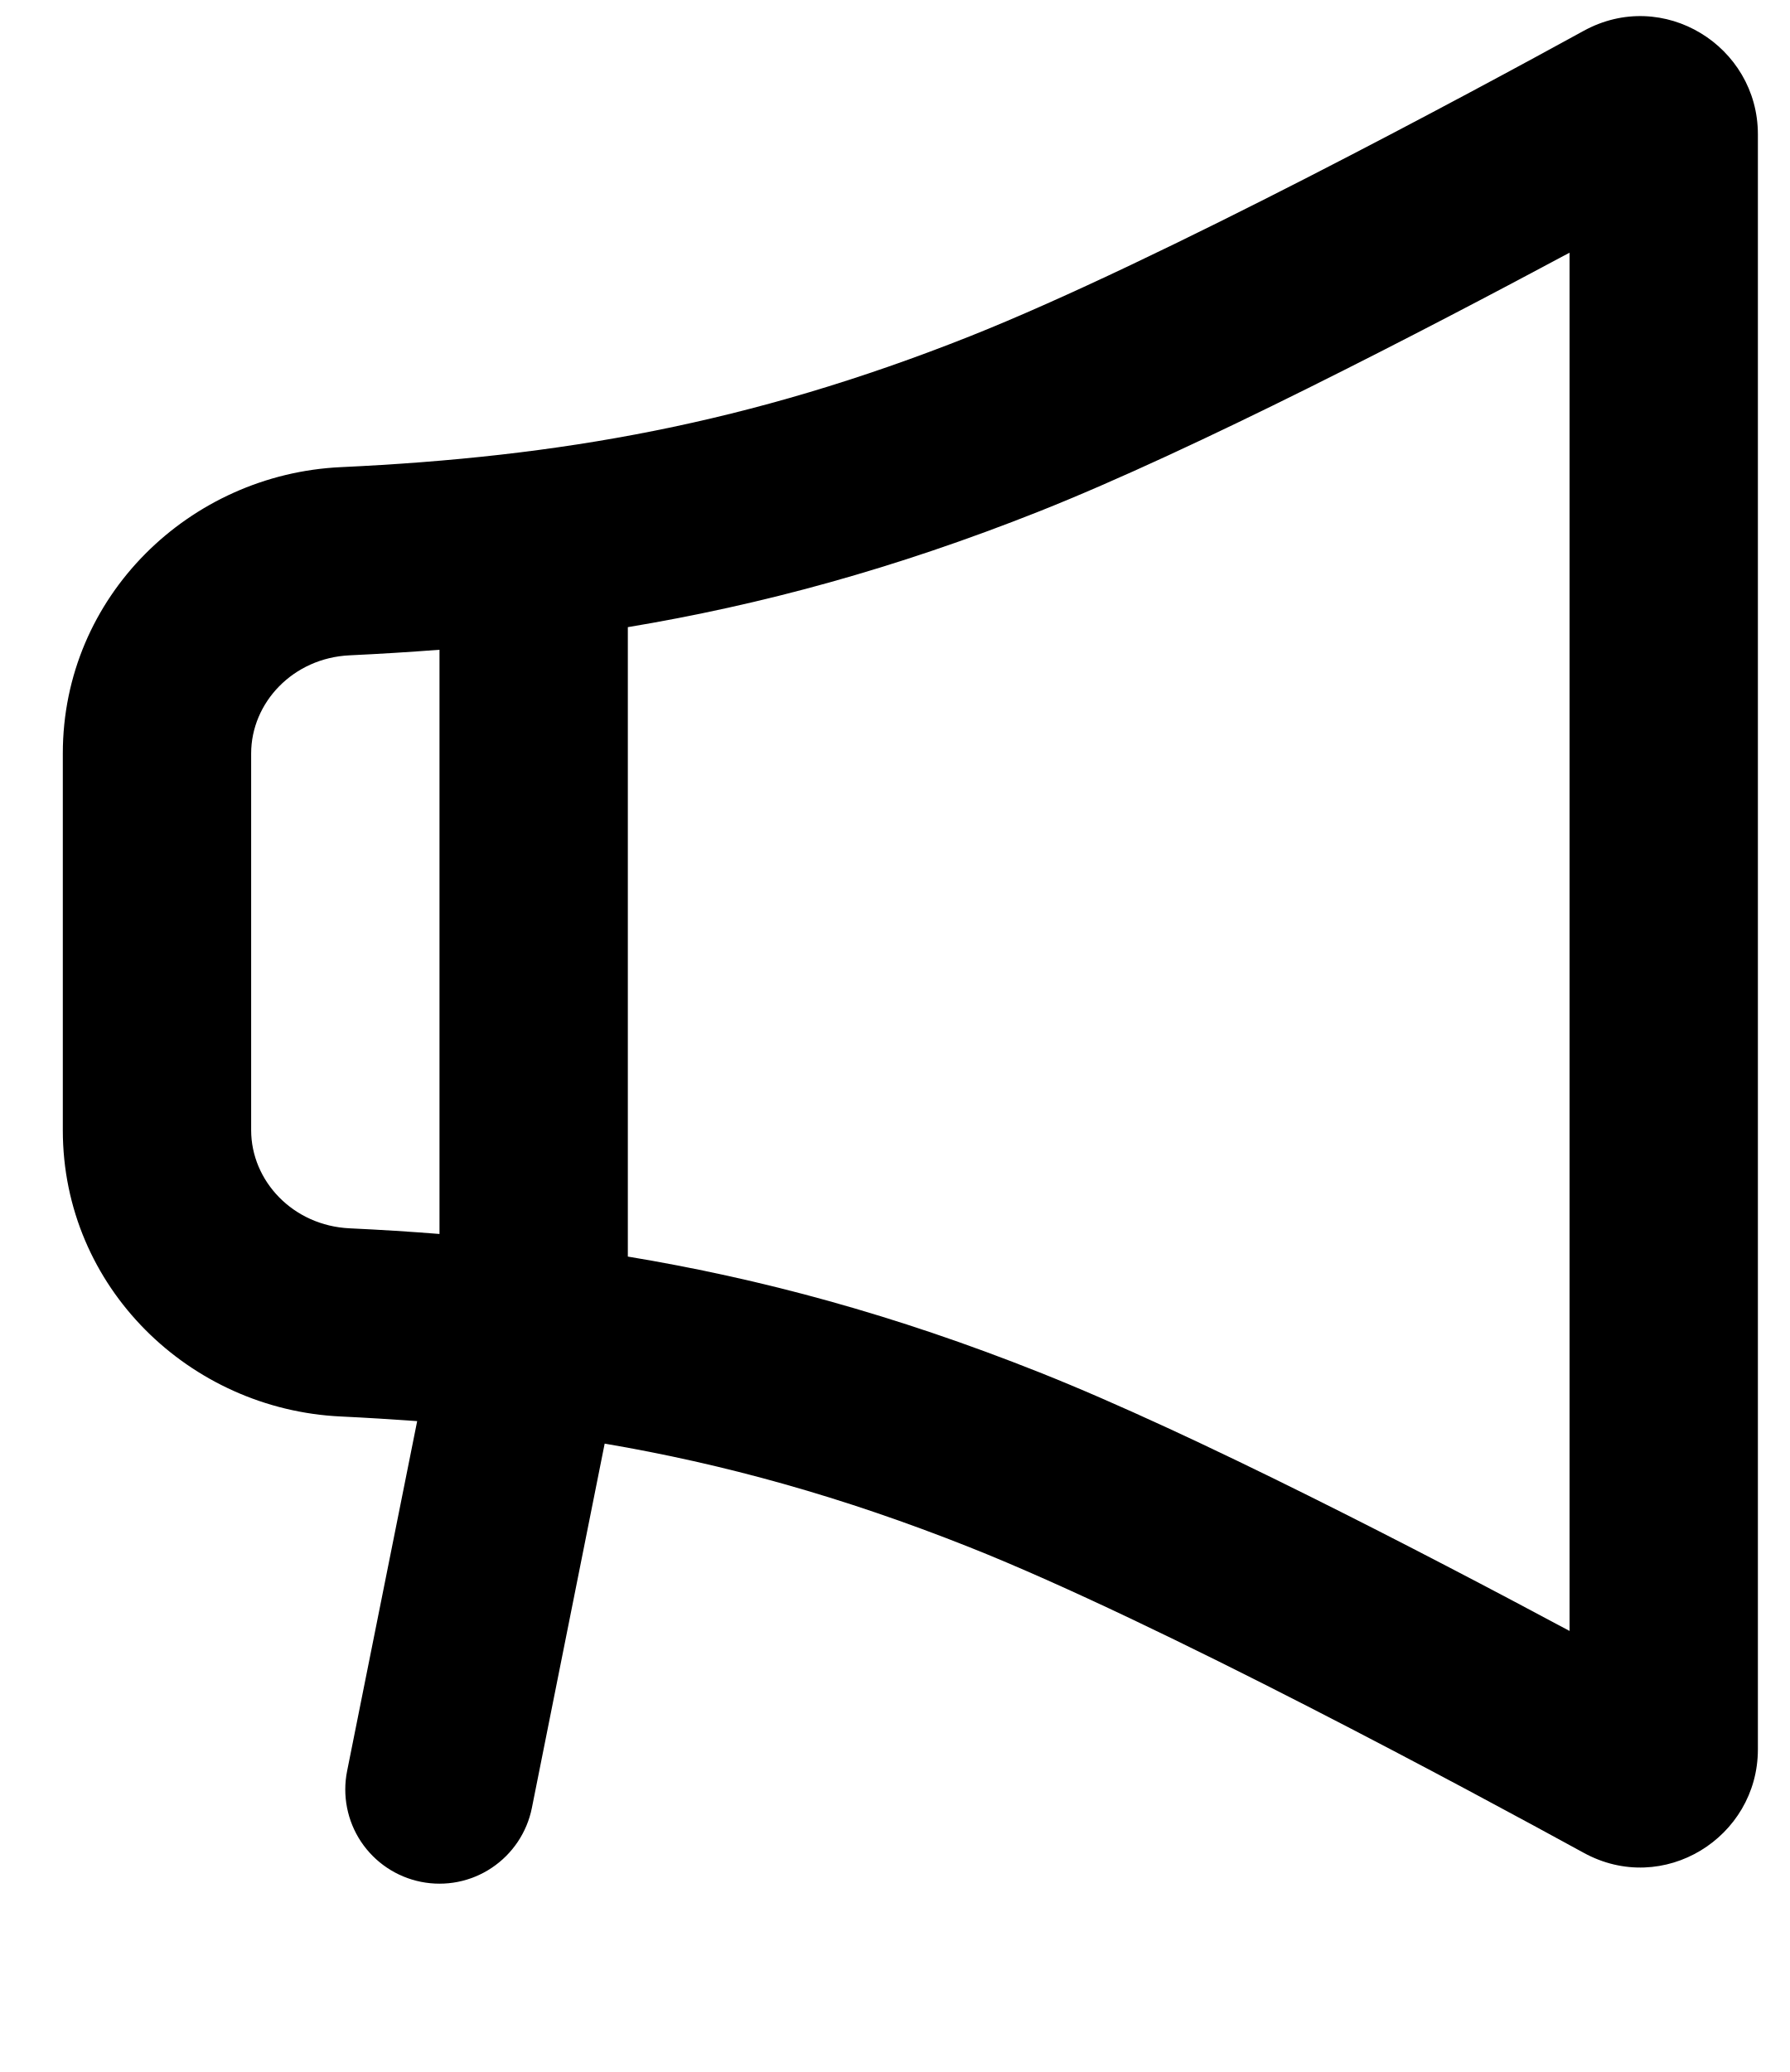
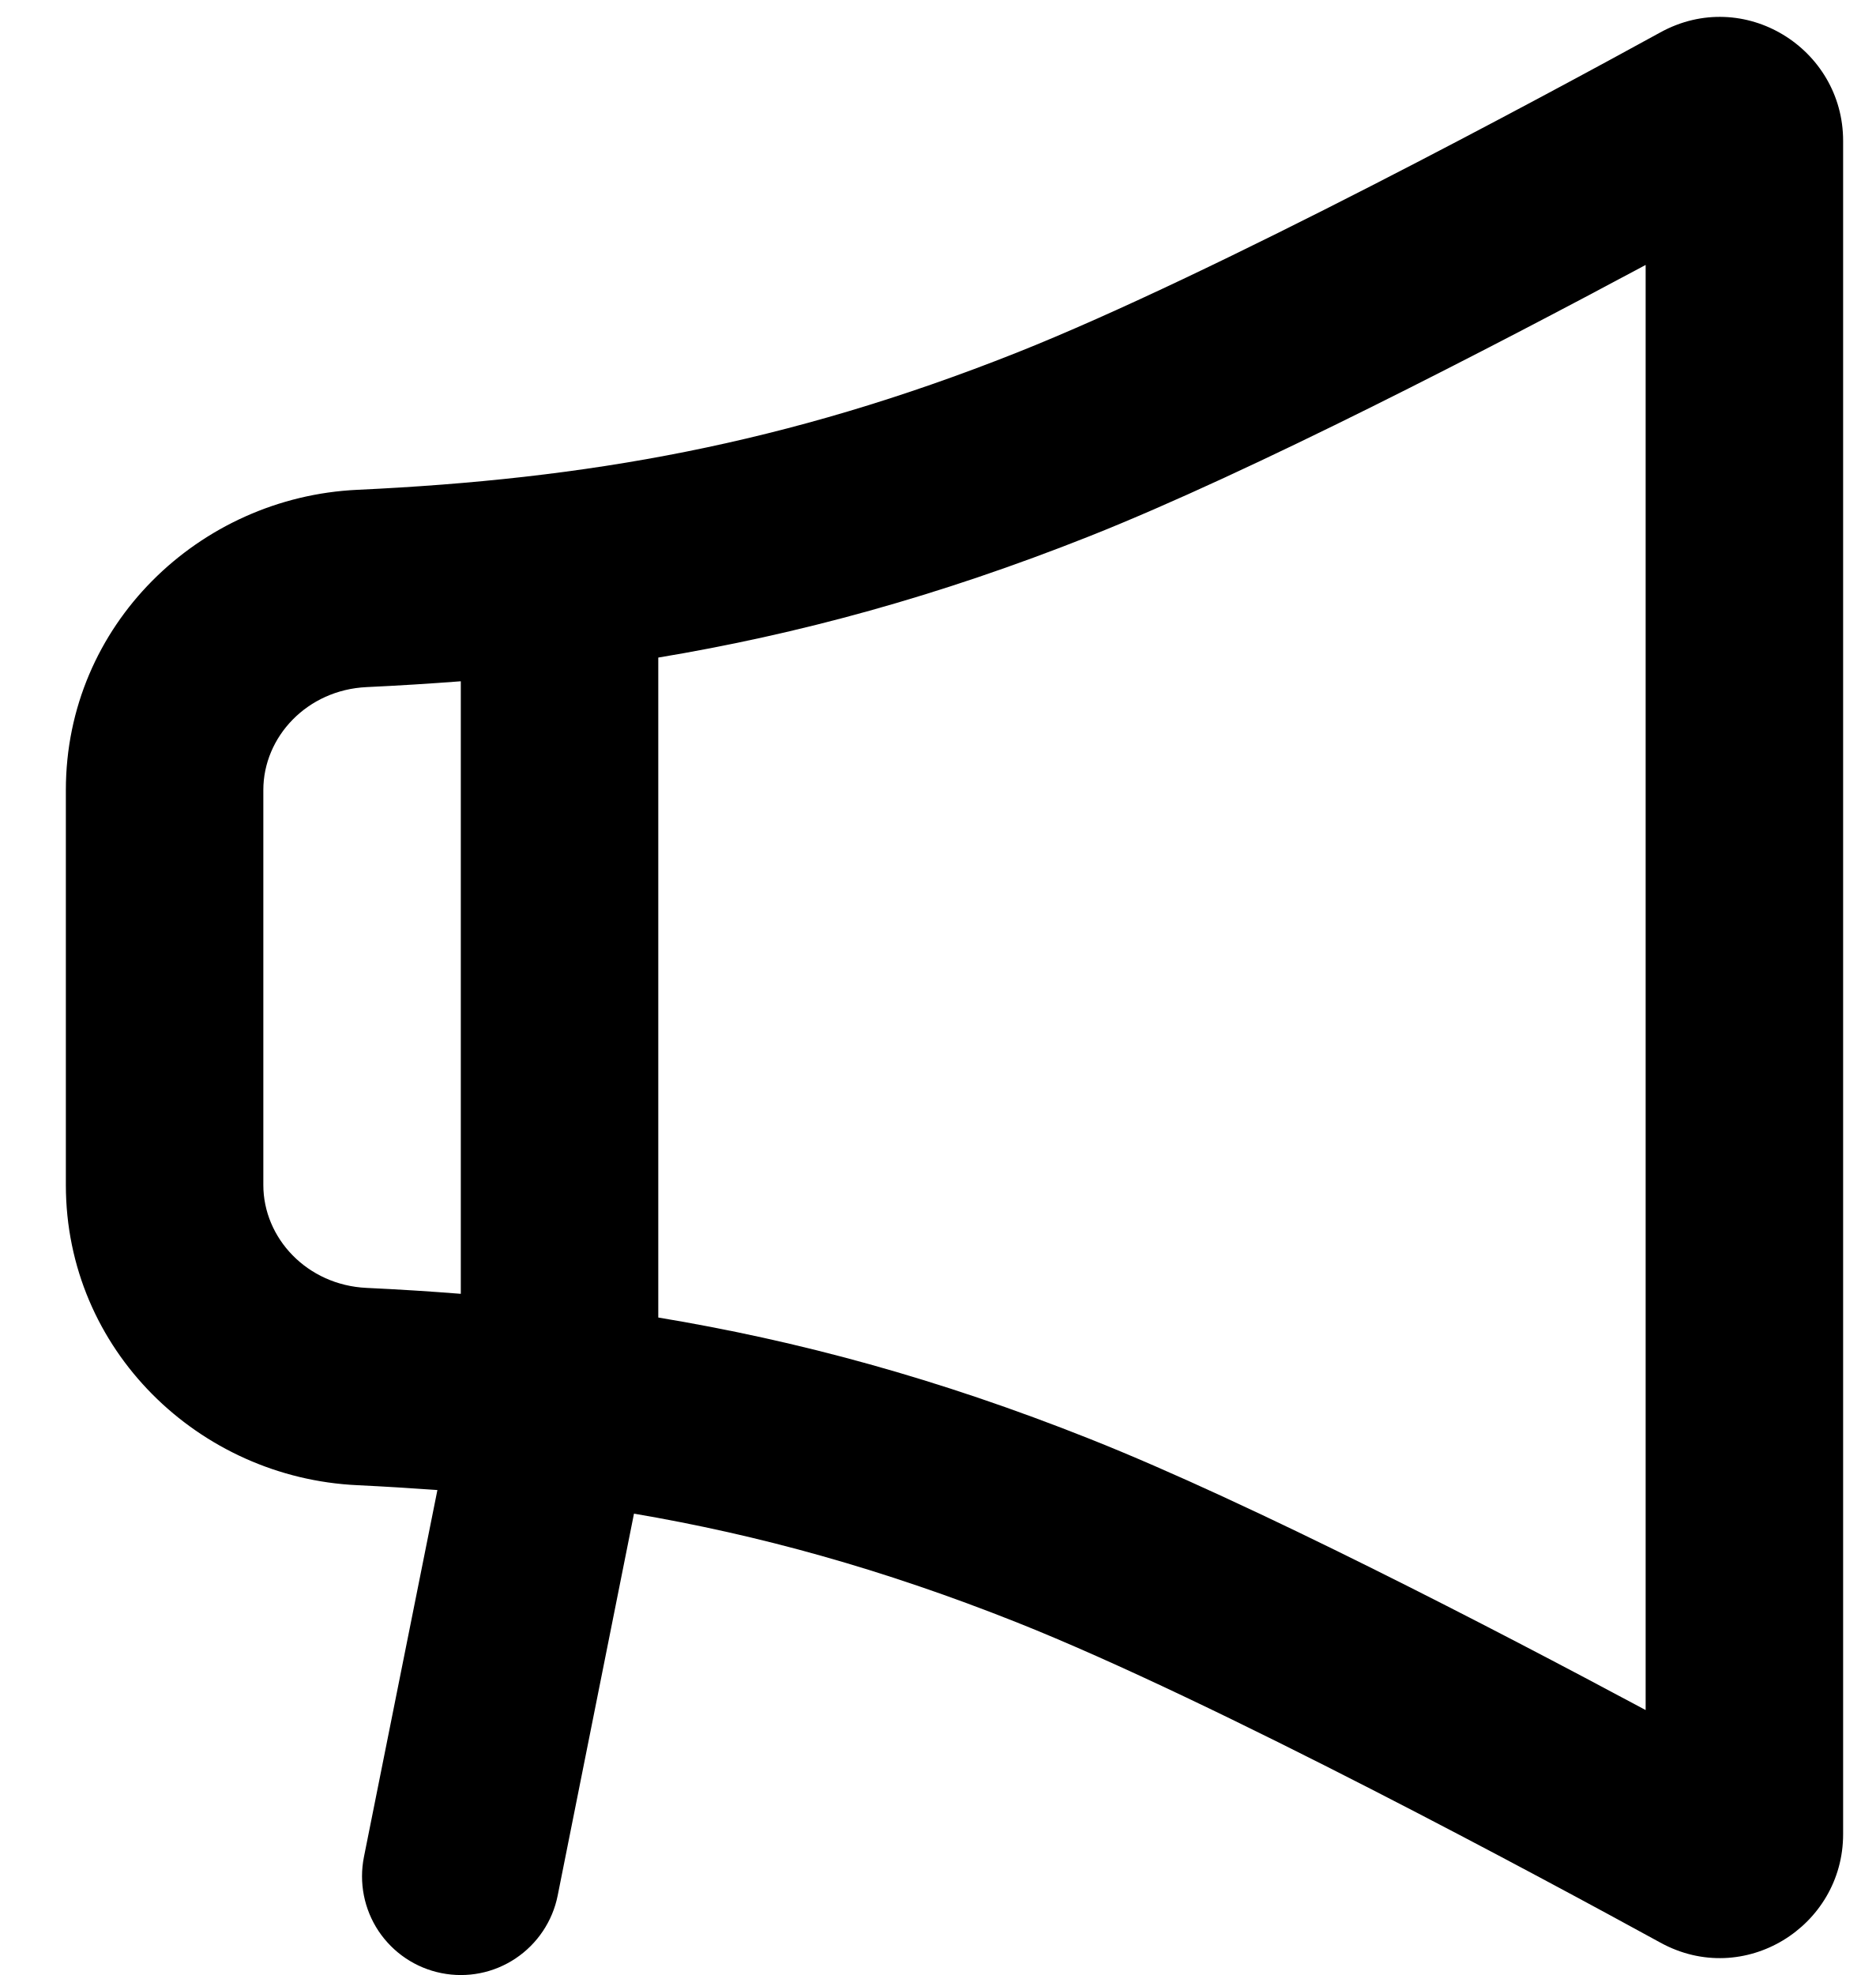
- <svg xmlns="http://www.w3.org/2000/svg" width="19" height="22" viewBox="0 0 19 22" fill="none">
+ <svg xmlns="http://www.w3.org/2000/svg" width="19" height="20" viewBox="0 0 19 20" fill="none">
  <path fill-rule="evenodd" clip-rule="evenodd" d="M18.667 1.426C18.667 0.489 17.662 -0.137 16.816 0.328C15.679 0.952 12.313 2.77 10.298 3.571C7.953 4.502 5.934 4.852 3.62 4.96C2.017 5.034 0.667 6.329 0.667 8V12C0.667 13.671 2.017 14.966 3.62 15.04C3.893 15.053 4.163 15.07 4.43 15.089L3.686 18.804C3.634 19.064 3.687 19.334 3.834 19.555C3.982 19.776 4.21 19.929 4.471 19.981C4.731 20.033 5.001 19.98 5.222 19.832C5.442 19.685 5.596 19.456 5.648 19.196L6.421 15.328C7.684 15.543 8.936 15.888 10.298 16.429C12.313 17.23 15.678 19.049 16.816 19.672C17.662 20.137 18.667 19.511 18.667 18.574V1.426ZM6.667 13.342C8.085 13.577 9.5 13.96 11.037 14.571C12.689 15.227 15.123 16.49 16.667 17.317V2.683C15.123 3.51 12.689 4.773 11.037 5.429C9.5 6.039 8.085 6.423 6.667 6.659V13.342ZM4.667 6.899C4.352 6.923 4.034 6.943 3.713 6.958C3.11 6.986 2.667 7.462 2.667 8V12C2.667 12.538 3.11 13.014 3.713 13.042C4.035 13.057 4.353 13.077 4.667 13.102V6.899Z" fill="black" />
</svg>
